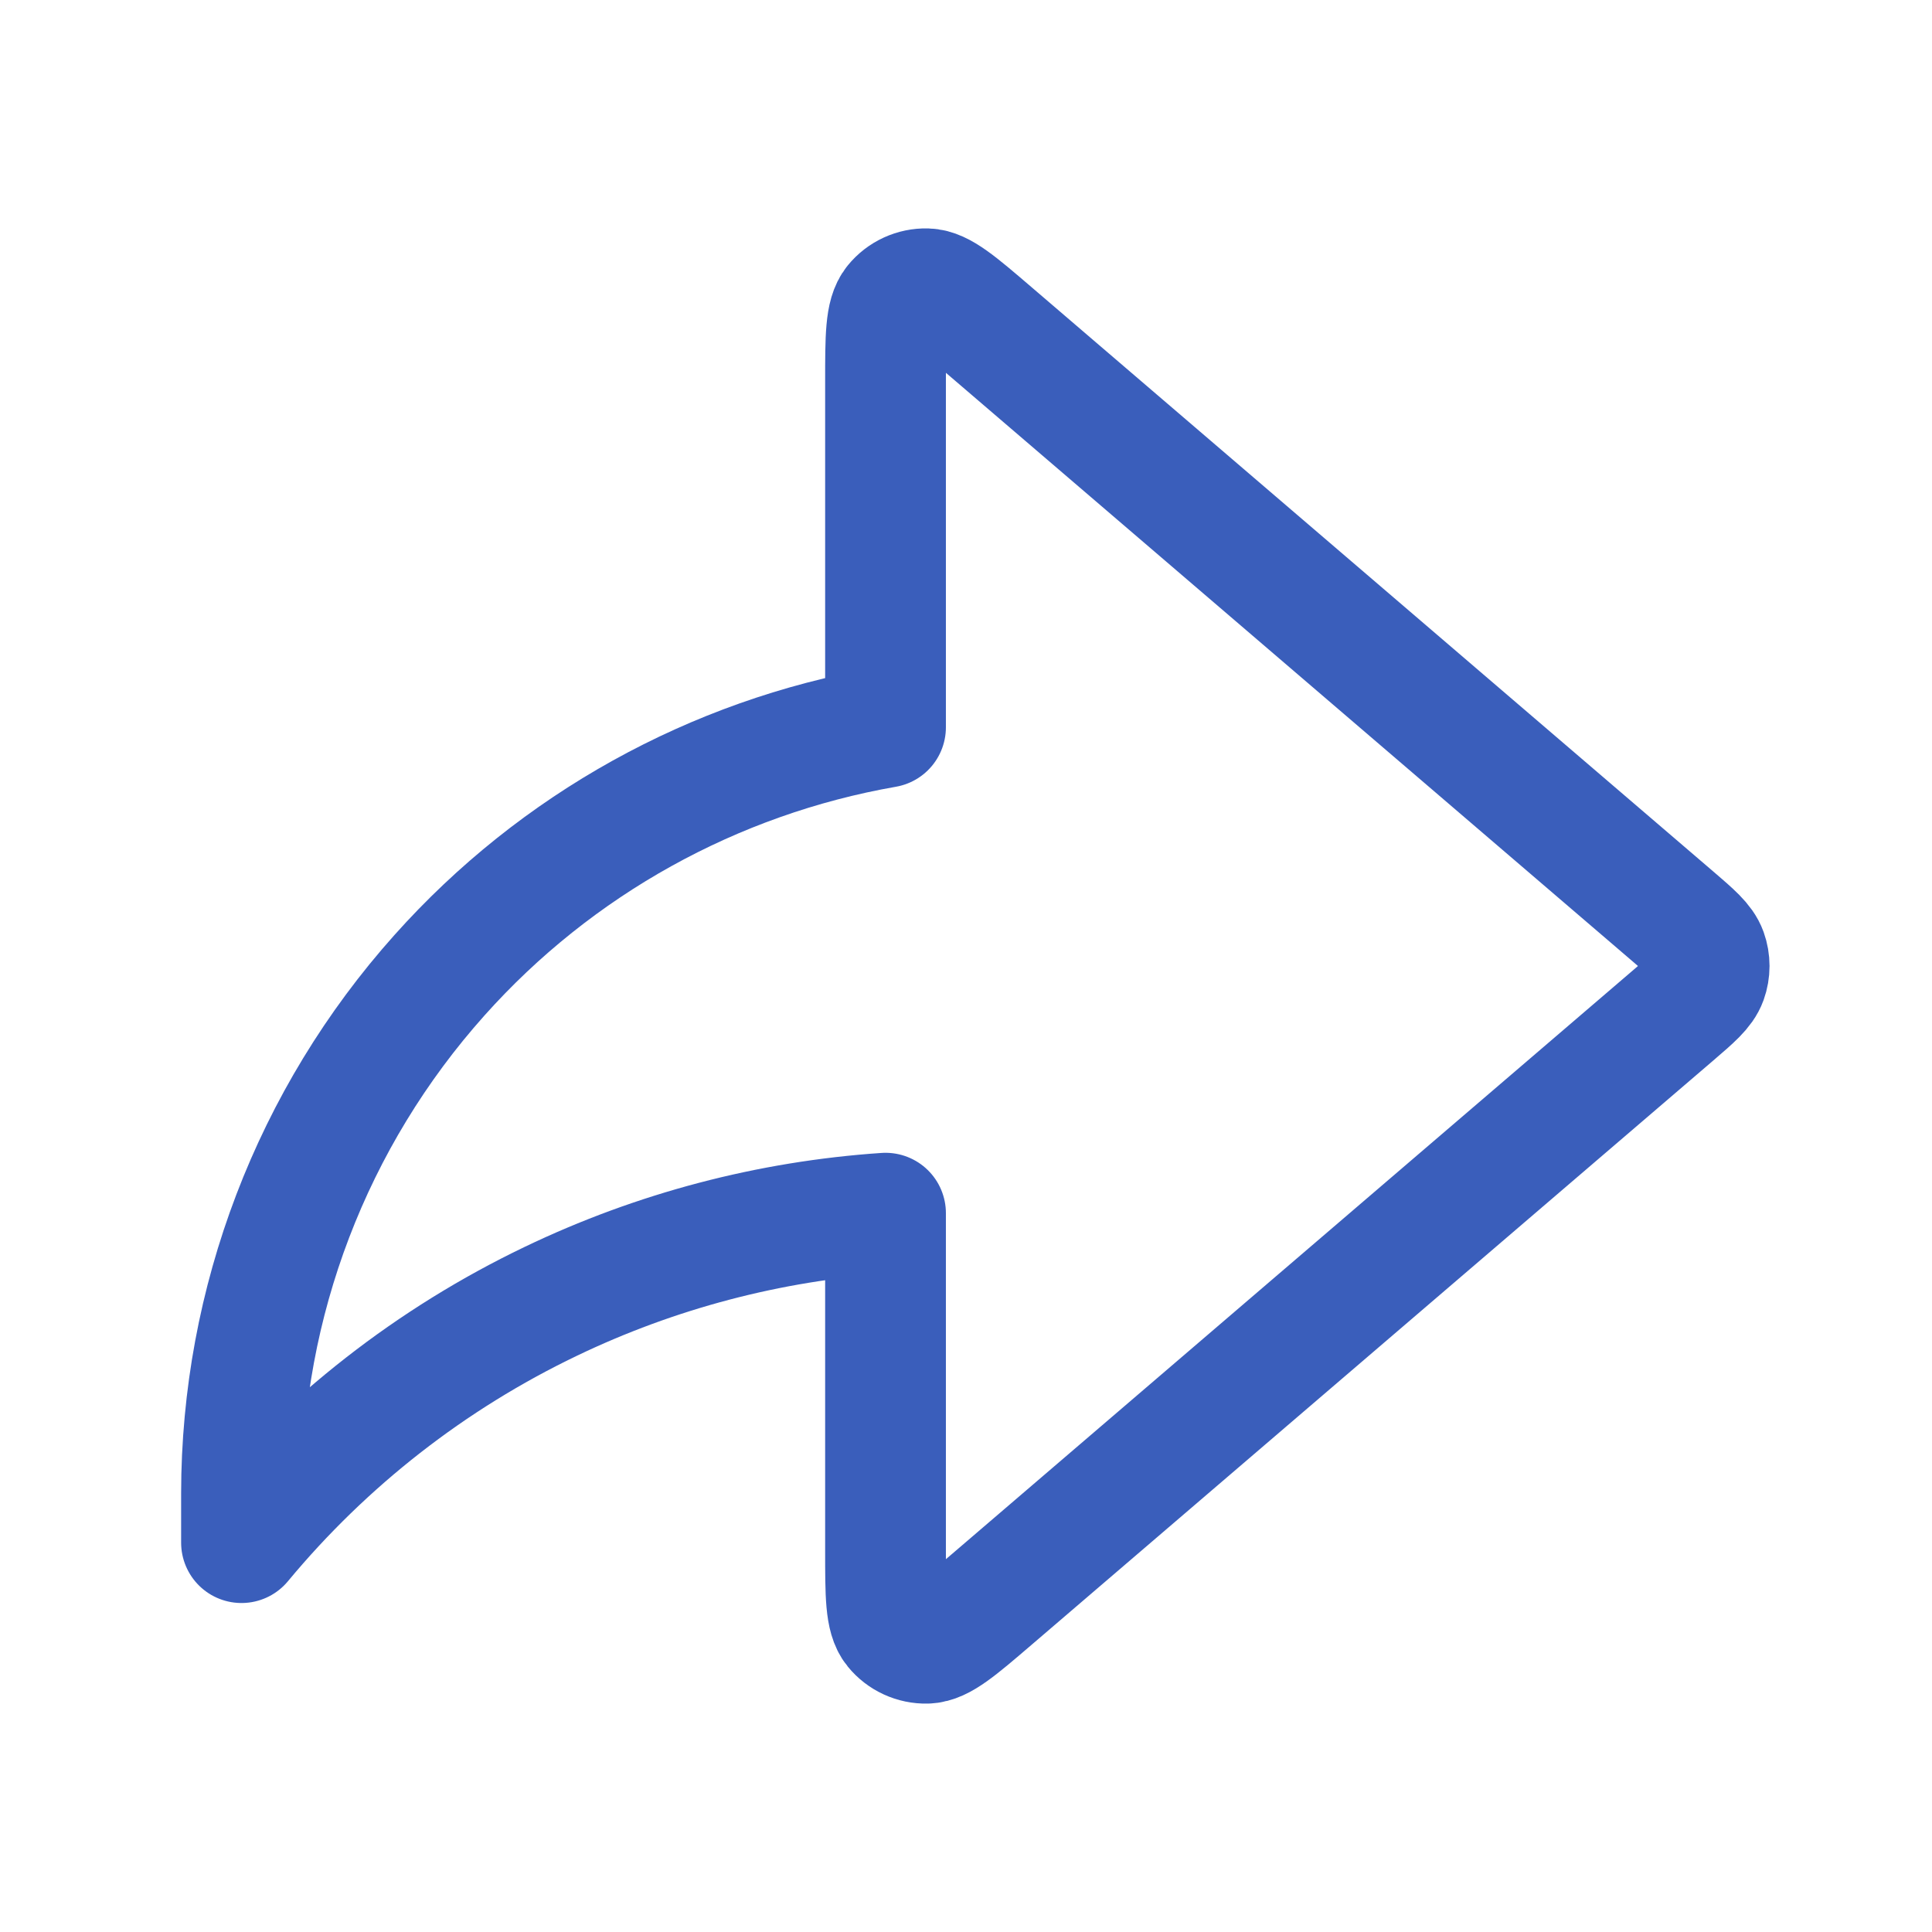
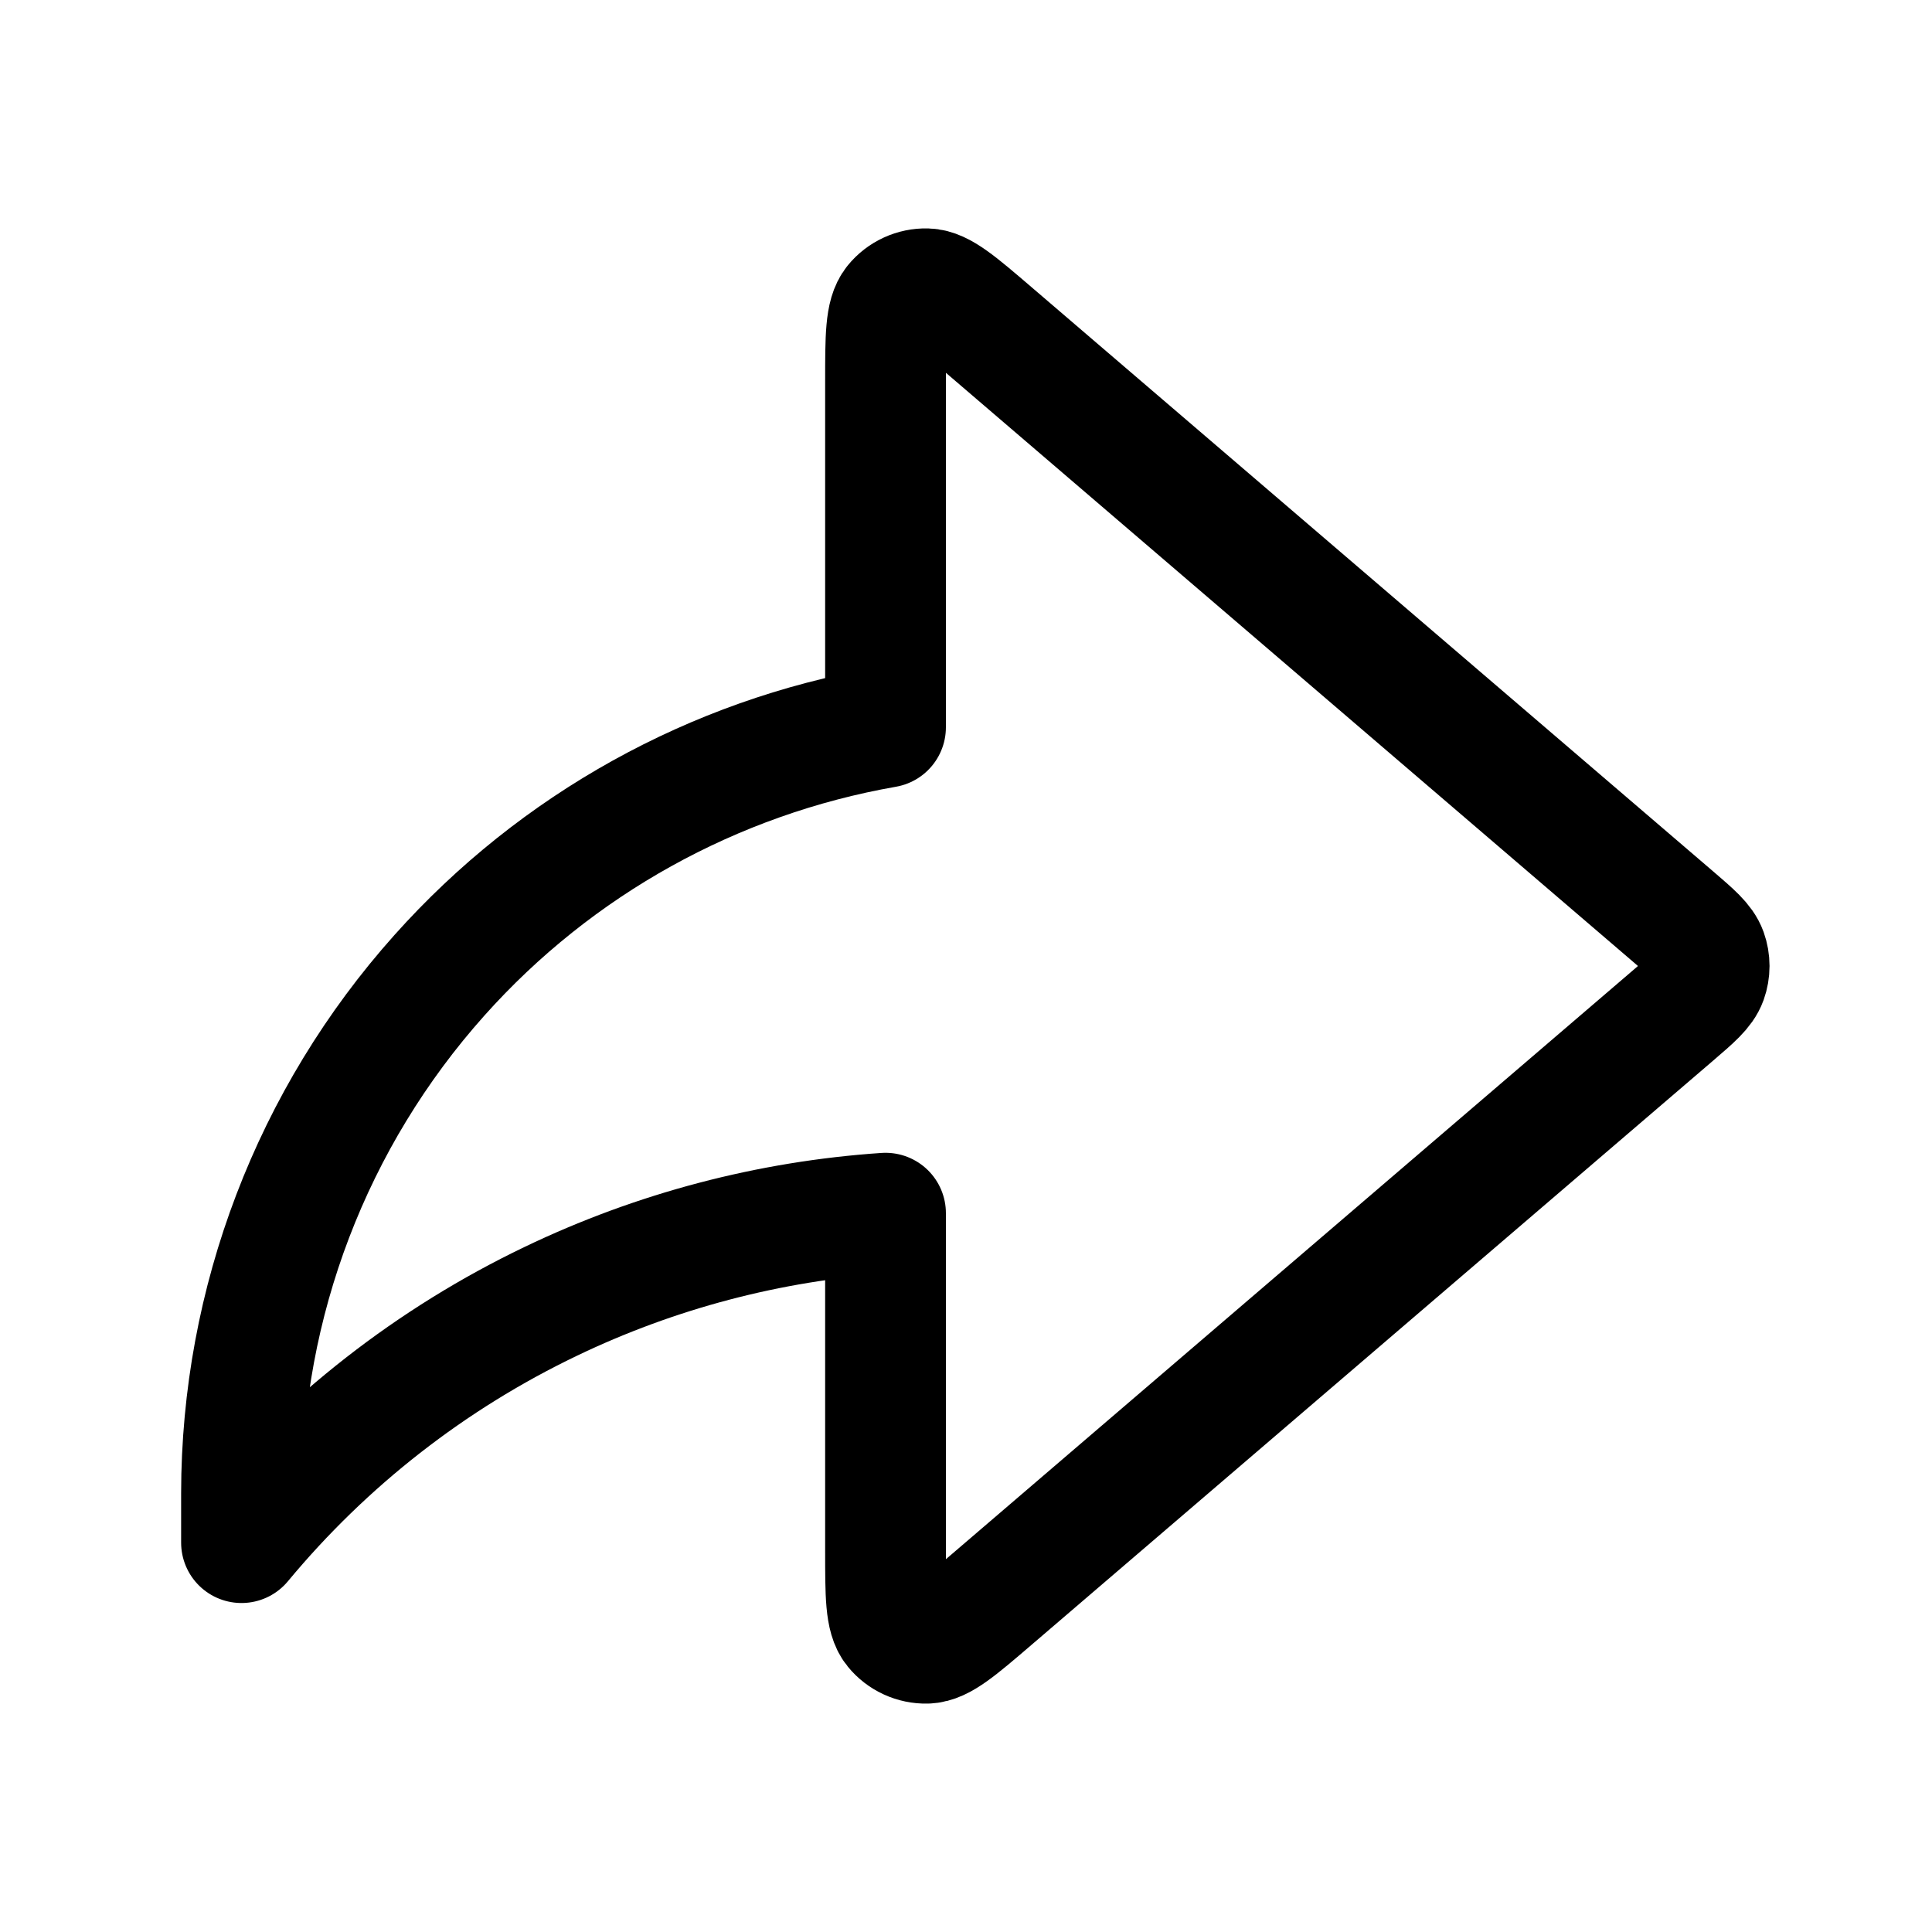
<svg xmlns="http://www.w3.org/2000/svg" width="32" height="32" viewBox="0 0 32 32" fill="none">
-   <path d="M27.722 16.81C28.047 16.531 28.21 16.391 28.27 16.225C28.322 16.08 28.322 15.92 28.27 15.775C28.21 15.609 28.047 15.469 27.722 15.19L16.427 5.509C15.867 5.029 15.587 4.789 15.35 4.783C15.144 4.778 14.947 4.868 14.817 5.028C14.667 5.212 14.667 5.581 14.667 6.319V12.046C11.82 12.544 9.215 13.986 7.28 16.152C5.169 18.513 4.002 21.568 4 24.735V25.551C5.399 23.865 7.146 22.502 9.121 21.555C10.862 20.719 12.745 20.224 14.667 20.094V25.681C14.667 26.419 14.667 26.788 14.817 26.972C14.947 27.132 15.144 27.222 15.35 27.217C15.587 27.211 15.867 26.971 16.427 26.491L27.722 16.81Z" stroke="#3A5EBB" stroke-width="2" stroke-linecap="round" stroke-linejoin="round" />
+   <path d="M27.722 16.81C28.047 16.531 28.21 16.391 28.27 16.225C28.322 16.08 28.322 15.92 28.27 15.775C28.21 15.609 28.047 15.469 27.722 15.19L16.427 5.509C15.867 5.029 15.587 4.789 15.35 4.783C15.144 4.778 14.947 4.868 14.817 5.028C14.667 5.212 14.667 5.581 14.667 6.319V12.046C11.82 12.544 9.215 13.986 7.28 16.152C5.169 18.513 4.002 21.568 4 24.735V25.551C5.399 23.865 7.146 22.502 9.121 21.555C10.862 20.719 12.745 20.224 14.667 20.094V25.681C14.667 26.419 14.667 26.788 14.817 26.972C14.947 27.132 15.144 27.222 15.35 27.217C15.587 27.211 15.867 26.971 16.427 26.491L27.722 16.81Z" stroke="currentColor" stroke-width="2" stroke-linecap="round" stroke-linejoin="round" />
</svg>
